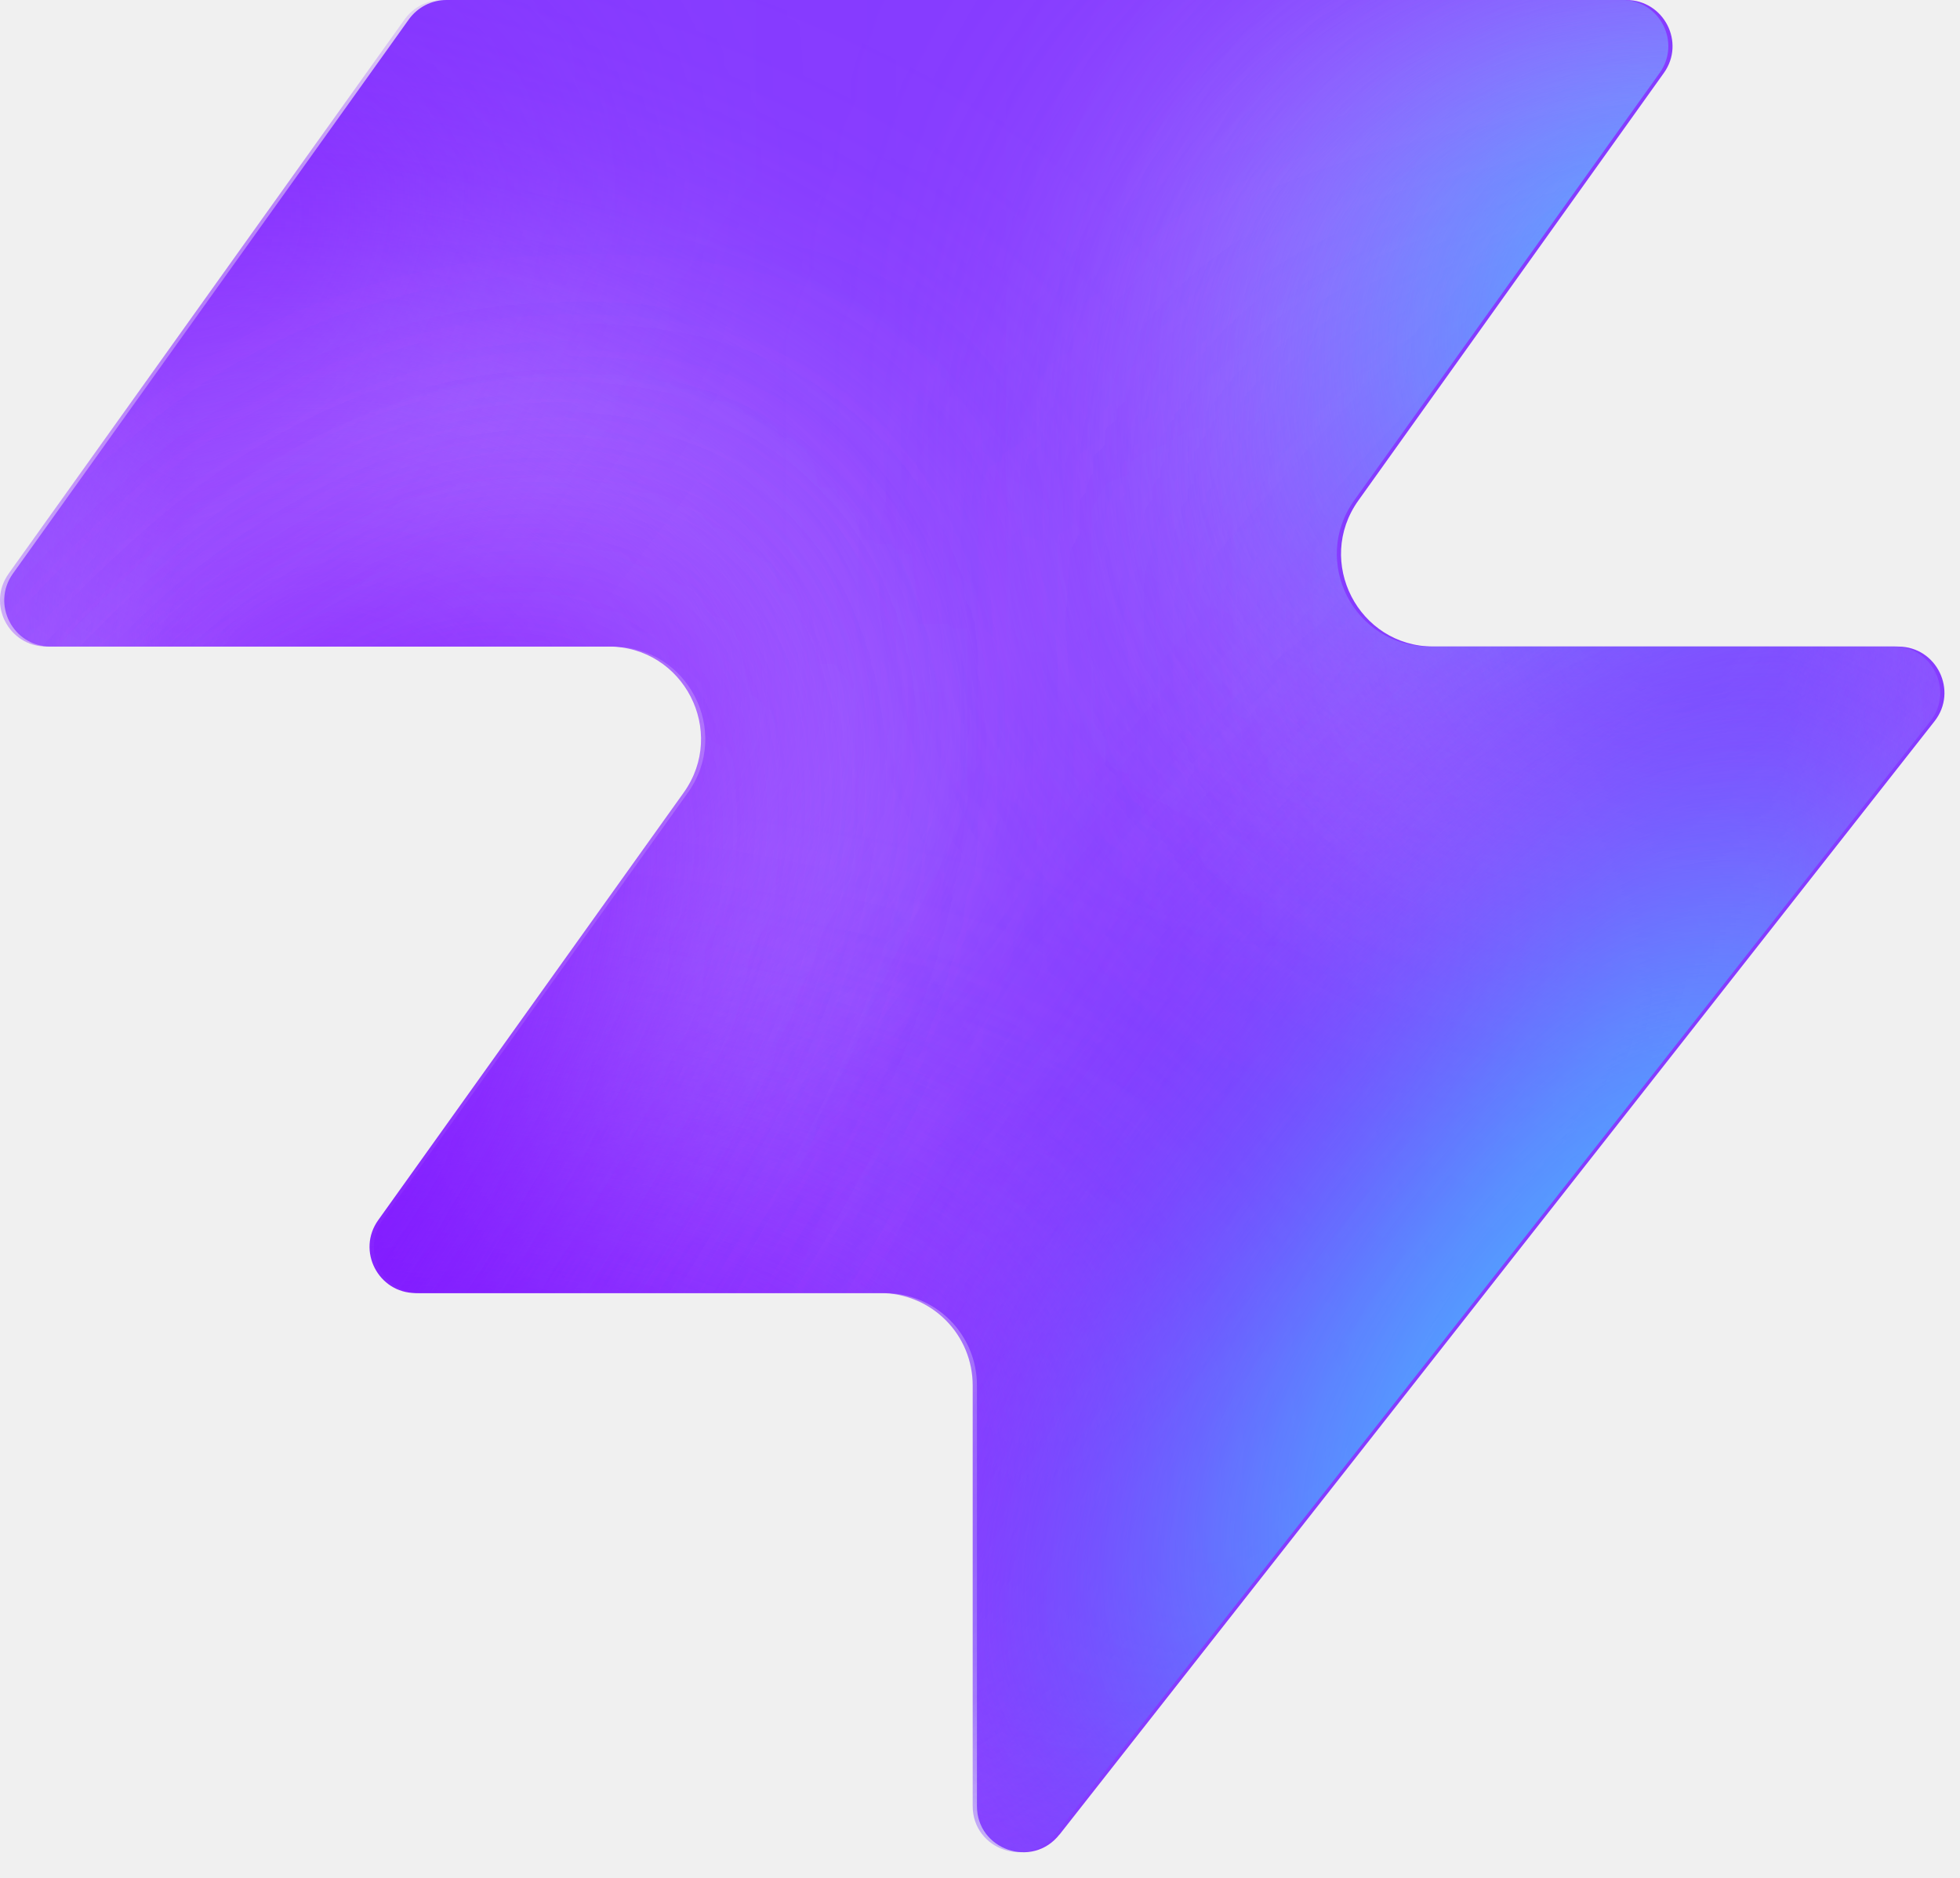
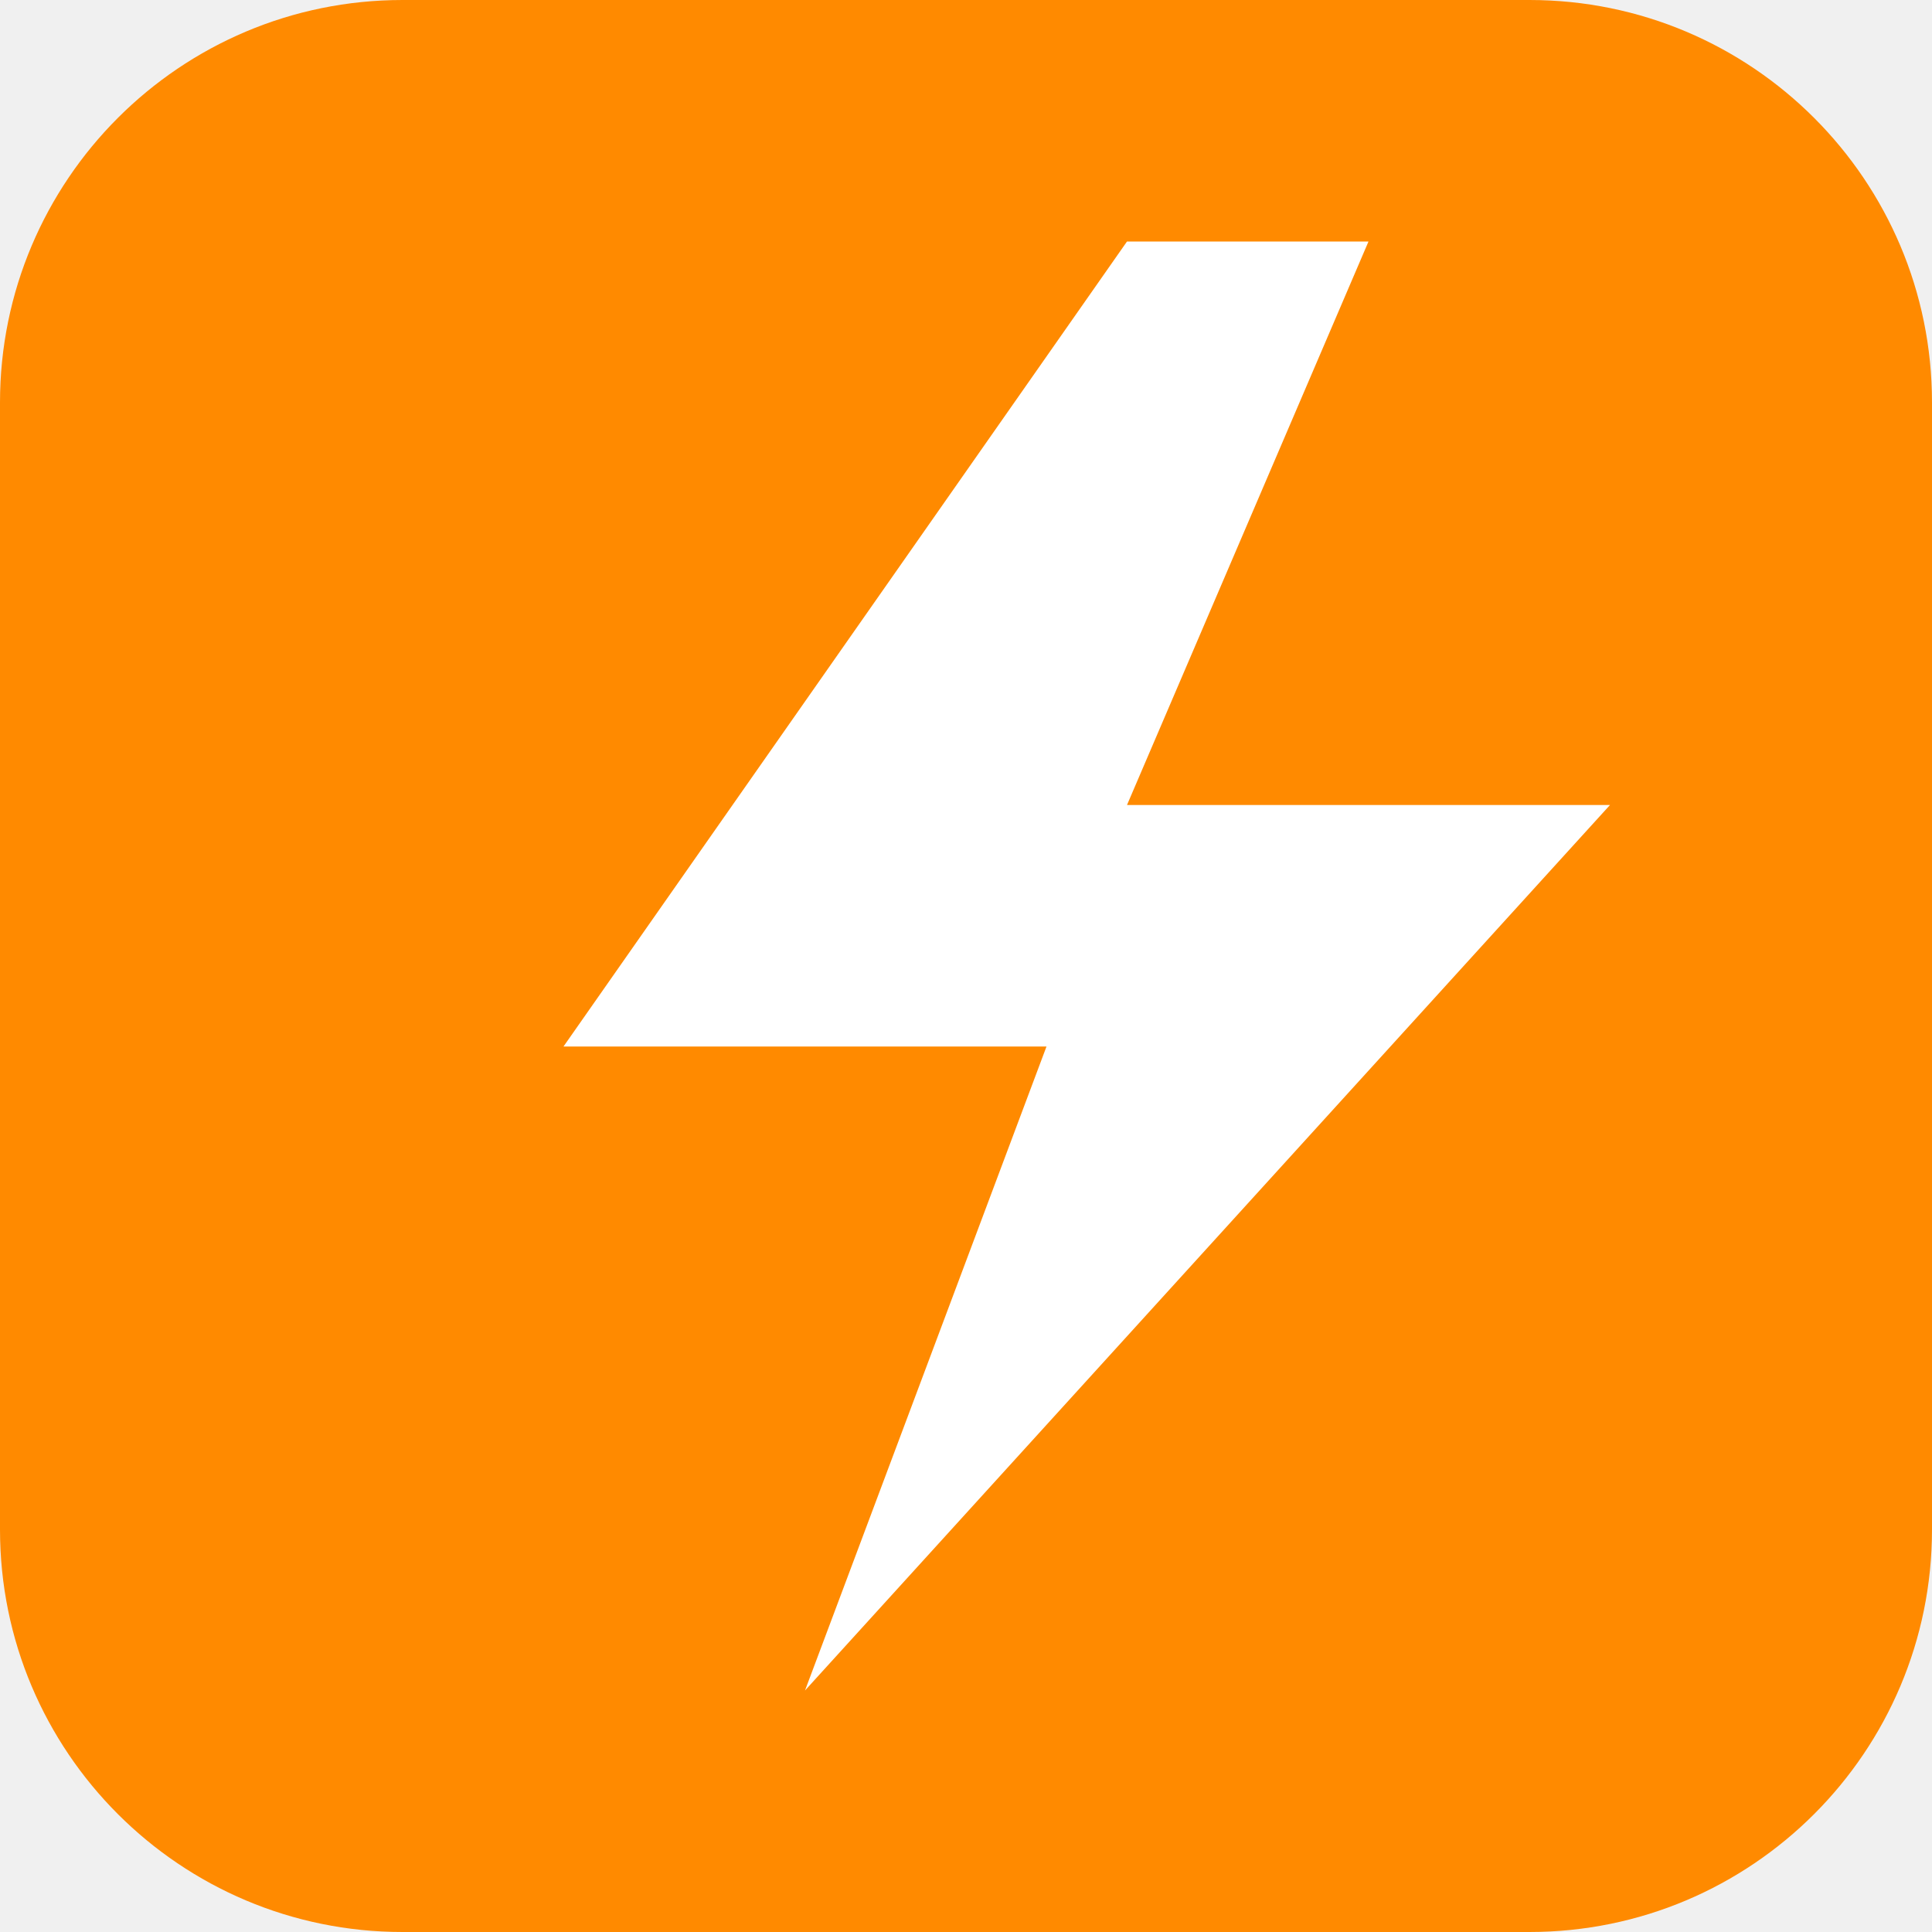
- <svg xmlns="http://www.w3.org/2000/svg" width="48" height="46" fill="none" viewBox="0 0 48 46">
-   <path fill="#863bff" d="M25.946 44.938c-.664.845-2.021.375-2.021-.698V33.937a2.26 2.26 0 0 0-2.262-2.262H10.287c-.92 0-1.456-1.04-.92-1.788l7.48-10.471c1.07-1.497 0-3.578-1.842-3.578H1.237c-.92 0-1.456-1.04-.92-1.788L10.013.474c.214-.297.556-.474.92-.474h28.894c.92 0 1.456 1.04.92 1.788l-7.48 10.471c-1.07 1.498 0 3.579 1.842 3.579h11.377c.943 0 1.473 1.088.89 1.83L25.947 44.94z" style="fill:#863bff;fill:color(display-p3 .525 .23 1);fill-opacity:1" />
-   <mask id="a" width="48" height="46" x="0" y="0" maskUnits="userSpaceOnUse" style="mask-type:alpha">
-     <path fill="#000" d="M25.842 44.938c-.664.844-2.021.375-2.021-.698V33.937a2.26 2.26 0 0 0-2.262-2.262H10.183c-.92 0-1.456-1.04-.92-1.788l7.48-10.471c1.07-1.498 0-3.579-1.842-3.579H1.133c-.92 0-1.456-1.04-.92-1.787L9.91.473c.214-.297.556-.474.92-.474h28.894c.92 0 1.456 1.04.92 1.788l-7.48 10.471c-1.07 1.498 0 3.578 1.842 3.578h11.377c.943 0 1.473 1.088.89 1.832L25.843 44.94z" style="fill:#000;fill-opacity:1" />
-   </mask>
-   <g mask="url(#a)">
-     <g filter="url(#b)">
-       <ellipse cx="5.508" cy="14.704" fill="#ede6ff" rx="5.508" ry="14.704" style="fill:#ede6ff;fill:color(display-p3 .927 .903 1);fill-opacity:1" transform="matrix(.00324 1 1 -.00324 -4.47 31.516)" />
-     </g>
-     <g filter="url(#c)">
-       <ellipse cx="10.399" cy="29.851" fill="#ede6ff" rx="10.399" ry="29.851" style="fill:#ede6ff;fill:color(display-p3 .927 .903 1);fill-opacity:1" transform="matrix(.00324 1 1 -.00324 -39.328 7.883)" />
-     </g>
-     <g filter="url(#d)">
-       <ellipse cx="5.508" cy="30.487" fill="#7e14ff" rx="5.508" ry="30.487" style="fill:#7e14ff;fill:color(display-p3 .492 .077 1);fill-opacity:1" transform="rotate(89.814 -25.913 -14.639)scale(1 -1)" />
-     </g>
-     <g filter="url(#e)">
-       <ellipse cx="5.508" cy="30.599" fill="#7e14ff" rx="5.508" ry="30.599" style="fill:#7e14ff;fill:color(display-p3 .492 .077 1);fill-opacity:1" transform="rotate(89.814 -32.644 -3.334)scale(1 -1)" />
-     </g>
-     <g filter="url(#f)">
-       <ellipse cx="5.508" cy="30.599" fill="#7e14ff" rx="5.508" ry="30.599" style="fill:#7e14ff;fill:color(display-p3 .492 .077 1);fill-opacity:1" transform="matrix(.00324 1 1 -.00324 -34.34 30.47)" />
-     </g>
-     <g filter="url(#g)">
-       <ellipse cx="14.072" cy="22.078" fill="#ede6ff" rx="14.072" ry="22.078" style="fill:#ede6ff;fill:color(display-p3 .927 .903 1);fill-opacity:1" transform="rotate(93.35 24.506 48.493)scale(-1 1)" />
-     </g>
-     <g filter="url(#h)">
-       <ellipse cx="3.47" cy="21.501" fill="#7e14ff" rx="3.47" ry="21.501" style="fill:#7e14ff;fill:color(display-p3 .492 .077 1);fill-opacity:1" transform="rotate(89.009 28.708 47.59)scale(-1 1)" />
-     </g>
-     <g filter="url(#i)">
-       <ellipse cx="3.47" cy="21.501" fill="#7e14ff" rx="3.47" ry="21.501" style="fill:#7e14ff;fill:color(display-p3 .492 .077 1);fill-opacity:1" transform="rotate(89.009 28.708 47.59)scale(-1 1)" />
-     </g>
-     <g filter="url(#j)">
-       <ellipse cx=".387" cy="8.972" fill="#7e14ff" rx="4.407" ry="29.108" style="fill:#7e14ff;fill:color(display-p3 .492 .077 1);fill-opacity:1" transform="rotate(39.51 .387 8.972)" />
-     </g>
-     <g filter="url(#k)">
-       <ellipse cx="47.523" cy="-6.092" fill="#7e14ff" rx="4.407" ry="29.108" style="fill:#7e14ff;fill:color(display-p3 .492 .077 1);fill-opacity:1" transform="rotate(37.892 47.523 -6.092)" />
-     </g>
-     <g filter="url(#l)">
-       <ellipse cx="41.412" cy="6.333" fill="#47bfff" rx="5.971" ry="9.665" style="fill:#47bfff;fill:color(display-p3 .28 .748 1);fill-opacity:1" transform="rotate(37.892 41.412 6.333)" />
-     </g>
-     <g filter="url(#m)">
-       <ellipse cx="-1.879" cy="38.332" fill="#7e14ff" rx="4.407" ry="29.108" style="fill:#7e14ff;fill:color(display-p3 .492 .077 1);fill-opacity:1" transform="rotate(37.892 -1.88 38.332)" />
-     </g>
-     <g filter="url(#n)">
-       <ellipse cx="-1.879" cy="38.332" fill="#7e14ff" rx="4.407" ry="29.108" style="fill:#7e14ff;fill:color(display-p3 .492 .077 1);fill-opacity:1" transform="rotate(37.892 -1.88 38.332)" />
-     </g>
-     <g filter="url(#o)">
-       <ellipse cx="35.651" cy="29.907" fill="#7e14ff" rx="4.407" ry="29.108" style="fill:#7e14ff;fill:color(display-p3 .492 .077 1);fill-opacity:1" transform="rotate(37.892 35.651 29.907)" />
-     </g>
-     <g filter="url(#p)">
-       <ellipse cx="38.418" cy="32.4" fill="#47bfff" rx="5.971" ry="15.297" style="fill:#47bfff;fill:color(display-p3 .28 .748 1);fill-opacity:1" transform="rotate(37.892 38.418 32.4)" />
-     </g>
-   </g>
-   <defs>
-     <filter id="b" width="60.045" height="41.654" x="-19.77" y="16.149" color-interpolation-filters="sRGB" filterUnits="userSpaceOnUse">
-       <feFlood flood-opacity="0" result="BackgroundImageFix" />
-       <feBlend in="SourceGraphic" in2="BackgroundImageFix" result="shape" />
-       <feGaussianBlur result="effect1_foregroundBlur_2002_17158" stdDeviation="7.659" />
-     </filter>
-     <filter id="c" width="90.34" height="51.437" x="-54.613" y="-7.533" color-interpolation-filters="sRGB" filterUnits="userSpaceOnUse">
-       <feFlood flood-opacity="0" result="BackgroundImageFix" />
-       <feBlend in="SourceGraphic" in2="BackgroundImageFix" result="shape" />
-       <feGaussianBlur result="effect1_foregroundBlur_2002_17158" stdDeviation="7.659" />
-     </filter>
-     <filter id="d" width="79.355" height="29.4" x="-49.64" y="2.03" color-interpolation-filters="sRGB" filterUnits="userSpaceOnUse">
-       <feFlood flood-opacity="0" result="BackgroundImageFix" />
-       <feBlend in="SourceGraphic" in2="BackgroundImageFix" result="shape" />
-       <feGaussianBlur result="effect1_foregroundBlur_2002_17158" stdDeviation="4.596" />
-     </filter>
-     <filter id="e" width="79.579" height="29.4" x="-45.045" y="20.029" color-interpolation-filters="sRGB" filterUnits="userSpaceOnUse">
-       <feFlood flood-opacity="0" result="BackgroundImageFix" />
-       <feBlend in="SourceGraphic" in2="BackgroundImageFix" result="shape" />
-       <feGaussianBlur result="effect1_foregroundBlur_2002_17158" stdDeviation="4.596" />
-     </filter>
-     <filter id="f" width="79.579" height="29.4" x="-43.513" y="21.178" color-interpolation-filters="sRGB" filterUnits="userSpaceOnUse">
-       <feFlood flood-opacity="0" result="BackgroundImageFix" />
-       <feBlend in="SourceGraphic" in2="BackgroundImageFix" result="shape" />
-       <feGaussianBlur result="effect1_foregroundBlur_2002_17158" stdDeviation="4.596" />
-     </filter>
-     <filter id="g" width="74.749" height="58.852" x="15.756" y="-17.901" color-interpolation-filters="sRGB" filterUnits="userSpaceOnUse">
-       <feFlood flood-opacity="0" result="BackgroundImageFix" />
-       <feBlend in="SourceGraphic" in2="BackgroundImageFix" result="shape" />
-       <feGaussianBlur result="effect1_foregroundBlur_2002_17158" stdDeviation="7.659" />
-     </filter>
-     <filter id="h" width="61.377" height="25.362" x="23.548" y="2.284" color-interpolation-filters="sRGB" filterUnits="userSpaceOnUse">
-       <feFlood flood-opacity="0" result="BackgroundImageFix" />
-       <feBlend in="SourceGraphic" in2="BackgroundImageFix" result="shape" />
-       <feGaussianBlur result="effect1_foregroundBlur_2002_17158" stdDeviation="4.596" />
-     </filter>
-     <filter id="i" width="61.377" height="25.362" x="23.548" y="2.284" color-interpolation-filters="sRGB" filterUnits="userSpaceOnUse">
-       <feFlood flood-opacity="0" result="BackgroundImageFix" />
-       <feBlend in="SourceGraphic" in2="BackgroundImageFix" result="shape" />
-       <feGaussianBlur result="effect1_foregroundBlur_2002_17158" stdDeviation="4.596" />
-     </filter>
-     <filter id="j" width="56.045" height="63.649" x="-27.636" y="-22.853" color-interpolation-filters="sRGB" filterUnits="userSpaceOnUse">
-       <feFlood flood-opacity="0" result="BackgroundImageFix" />
-       <feBlend in="SourceGraphic" in2="BackgroundImageFix" result="shape" />
-       <feGaussianBlur result="effect1_foregroundBlur_2002_17158" stdDeviation="4.596" />
-     </filter>
-     <filter id="k" width="54.814" height="64.646" x="20.116" y="-38.415" color-interpolation-filters="sRGB" filterUnits="userSpaceOnUse">
-       <feFlood flood-opacity="0" result="BackgroundImageFix" />
-       <feBlend in="SourceGraphic" in2="BackgroundImageFix" result="shape" />
-       <feGaussianBlur result="effect1_foregroundBlur_2002_17158" stdDeviation="4.596" />
-     </filter>
-     <filter id="l" width="33.541" height="35.313" x="24.641" y="-11.323" color-interpolation-filters="sRGB" filterUnits="userSpaceOnUse">
-       <feFlood flood-opacity="0" result="BackgroundImageFix" />
-       <feBlend in="SourceGraphic" in2="BackgroundImageFix" result="shape" />
-       <feGaussianBlur result="effect1_foregroundBlur_2002_17158" stdDeviation="4.596" />
-     </filter>
-     <filter id="m" width="54.814" height="64.646" x="-29.286" y="6.009" color-interpolation-filters="sRGB" filterUnits="userSpaceOnUse">
-       <feFlood flood-opacity="0" result="BackgroundImageFix" />
-       <feBlend in="SourceGraphic" in2="BackgroundImageFix" result="shape" />
-       <feGaussianBlur result="effect1_foregroundBlur_2002_17158" stdDeviation="4.596" />
-     </filter>
-     <filter id="n" width="54.814" height="64.646" x="-29.286" y="6.009" color-interpolation-filters="sRGB" filterUnits="userSpaceOnUse">
-       <feFlood flood-opacity="0" result="BackgroundImageFix" />
-       <feBlend in="SourceGraphic" in2="BackgroundImageFix" result="shape" />
-       <feGaussianBlur result="effect1_foregroundBlur_2002_17158" stdDeviation="4.596" />
-     </filter>
-     <filter id="o" width="54.814" height="64.646" x="8.244" y="-2.416" color-interpolation-filters="sRGB" filterUnits="userSpaceOnUse">
-       <feFlood flood-opacity="0" result="BackgroundImageFix" />
-       <feBlend in="SourceGraphic" in2="BackgroundImageFix" result="shape" />
-       <feGaussianBlur result="effect1_foregroundBlur_2002_17158" stdDeviation="4.596" />
-     </filter>
-     <filter id="p" width="39.409" height="43.623" x="18.713" y="10.588" color-interpolation-filters="sRGB" filterUnits="userSpaceOnUse">
-       <feFlood flood-opacity="0" result="BackgroundImageFix" />
-       <feBlend in="SourceGraphic" in2="BackgroundImageFix" result="shape" />
-       <feGaussianBlur result="effect1_foregroundBlur_2002_17158" stdDeviation="4.596" />
-     </filter>
-   </defs>
+ <svg xmlns="http://www.w3.org/2000/svg" viewBox="0 0 48 48" width="48" height="48">
+   <rect width="48" height="48" rx="10" fill="#FF8A00" />
+   <path d="M28 6L14 26h12l-6 16 20-22H28L34 6z" fill="white" />
</svg>
